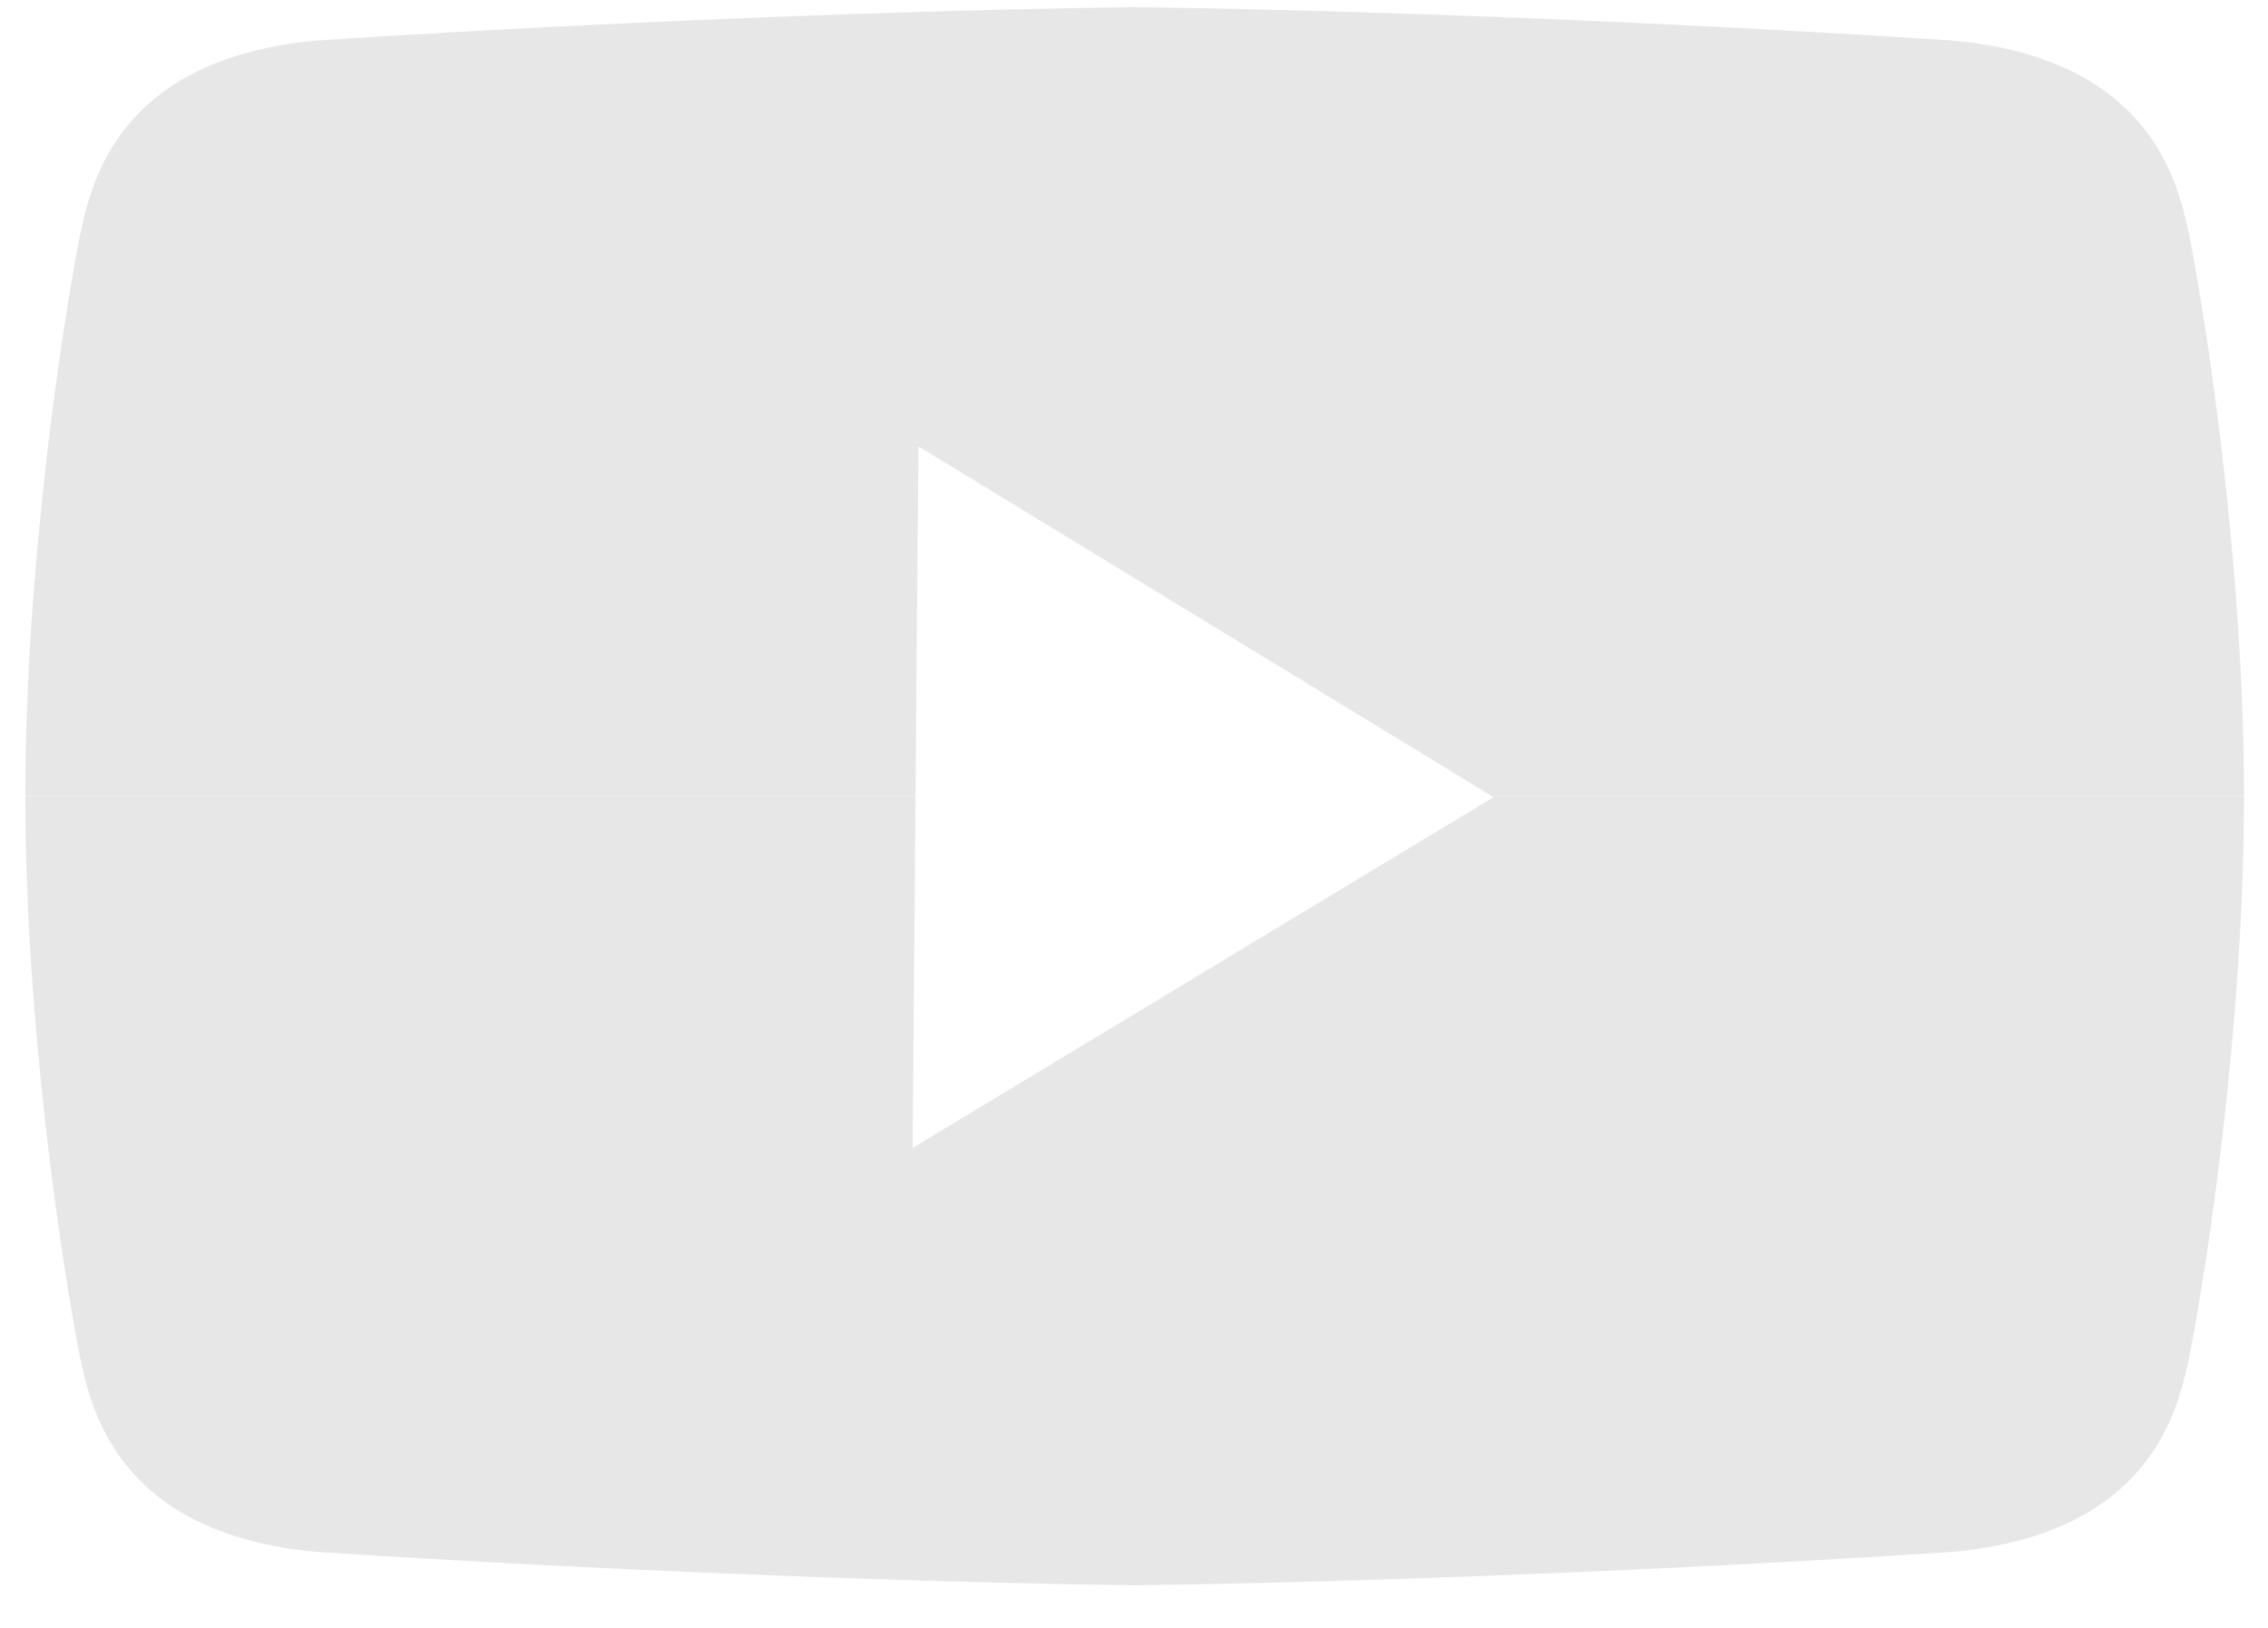
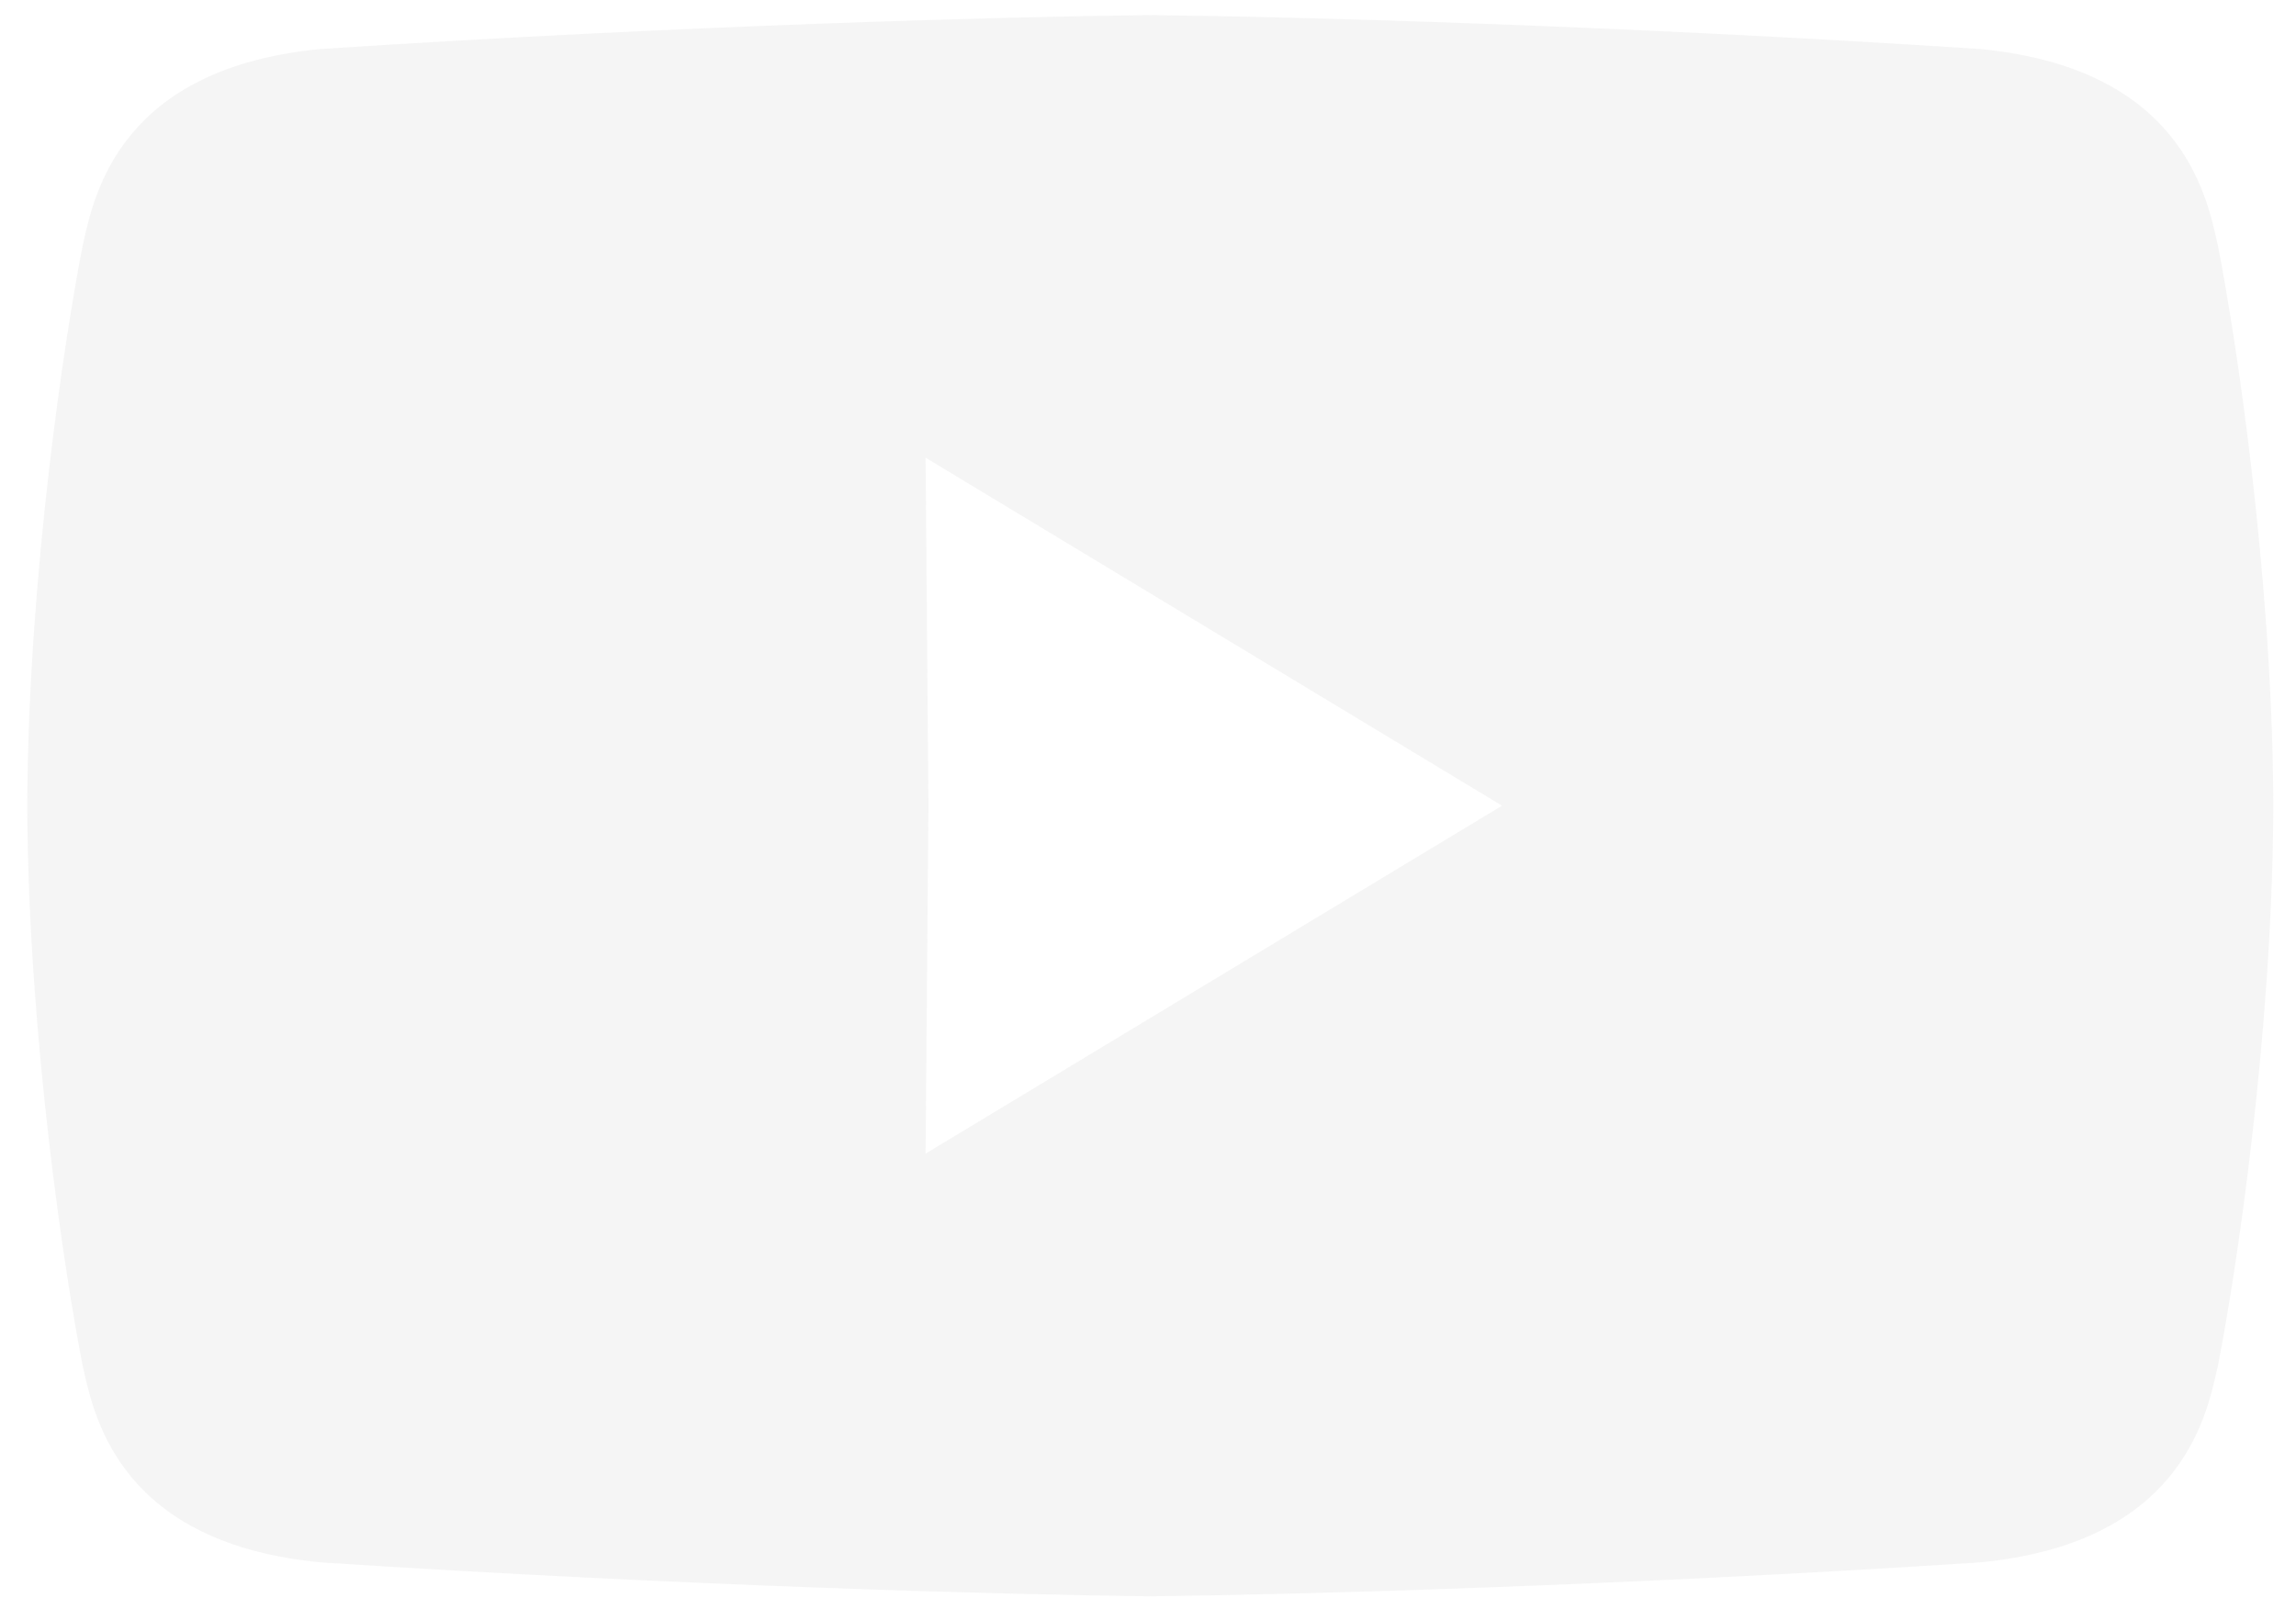
- <svg xmlns="http://www.w3.org/2000/svg" viewBox="0 0 46 33" fill="none">
-   <g id="Youtube">
-     <path d="M23.142 0.144C23.1 0.144 23.057 0.145 23.013 0.145C22.968 0.145 22.925 0.144 22.883 0.144L22.883 0.147C20.258 0.176 13.708 0.346 6.403 0.823C2.416 1.198 1.864 3.682 1.64 4.692L1.64 4.692C1.633 4.722 1.627 4.75 1.621 4.777C1.251 6.65 0.513 11.546 0.513 16.142H18.569L18.628 9.051L30.258 16.142H45.513C45.513 11.546 44.774 6.65 44.404 4.777C44.399 4.753 44.394 4.728 44.388 4.702L44.388 4.701L44.386 4.693L44.386 4.692C44.161 3.682 43.609 1.198 39.622 0.823C32.317 0.346 25.767 0.176 23.142 0.147L23.142 0.144Z" fill="#C4C4C4" fill-opacity="0.4" />
-     <path d="M18.569 16.146L18.51 23.276L30.293 16.163L30.265 16.146H45.513C45.513 20.742 44.774 25.638 44.404 27.511C44.401 27.526 44.398 27.541 44.394 27.556C44.392 27.57 44.389 27.583 44.386 27.596C44.161 28.606 43.609 31.09 39.622 31.465C32.317 31.942 25.767 32.112 23.142 32.141L23.142 32.144C23.1 32.144 23.057 32.143 23.013 32.143C22.968 32.143 22.925 32.144 22.883 32.144L22.883 32.141C20.258 32.112 13.708 31.942 6.403 31.465C2.416 31.09 1.864 28.606 1.64 27.596L1.64 27.596C1.633 27.567 1.627 27.538 1.621 27.511C1.251 25.638 0.513 20.742 0.513 16.146H18.569Z" fill="#C4C4C4" fill-opacity="0.4" />
-   </g>
+ <svg xmlns="http://www.w3.org/2000/svg" viewBox="0 0 46 32" fill="none">
+   <path id="YoutubeIcon" fill-rule="evenodd" clip-rule="evenodd" d="M18.602 16.142L18.603 16.299H18.6L18.544 23.113L30.093 16.142L18.544 9.17L18.6 15.984H18.603L18.602 16.142ZM0.547 15.984C0.58 11.482 1.293 6.765 1.654 4.934L1.673 4.849C1.897 3.84 2.449 1.355 6.437 0.981C13.742 0.503 20.291 0.333 22.916 0.304L22.916 0.301L23.046 0.303L23.175 0.301L23.176 0.304C25.801 0.333 32.35 0.503 39.655 0.981C43.643 1.355 44.195 3.84 44.419 4.849L44.428 4.889L44.438 4.934C44.799 6.765 45.513 11.482 45.545 15.984H45.546C45.546 16.037 45.546 16.089 45.546 16.142C45.546 16.194 45.546 16.247 45.546 16.299H45.545C45.513 20.802 44.799 25.519 44.438 27.349L44.428 27.395L44.419 27.434C44.195 28.444 43.643 30.928 39.655 31.303C32.35 31.78 25.801 31.95 23.176 31.98L23.175 31.982L23.046 31.981L22.916 31.982L22.916 31.98C20.291 31.95 13.742 31.78 6.437 31.303C2.449 30.928 1.897 28.444 1.673 27.434L1.654 27.349C1.293 25.519 0.58 20.802 0.547 16.299H0.546C0.546 16.247 0.546 16.194 0.546 16.142C0.546 16.089 0.546 16.037 0.546 15.984H0.547Z" fill="#2B2B2B" fill-opacity="0.05" />
</svg>
